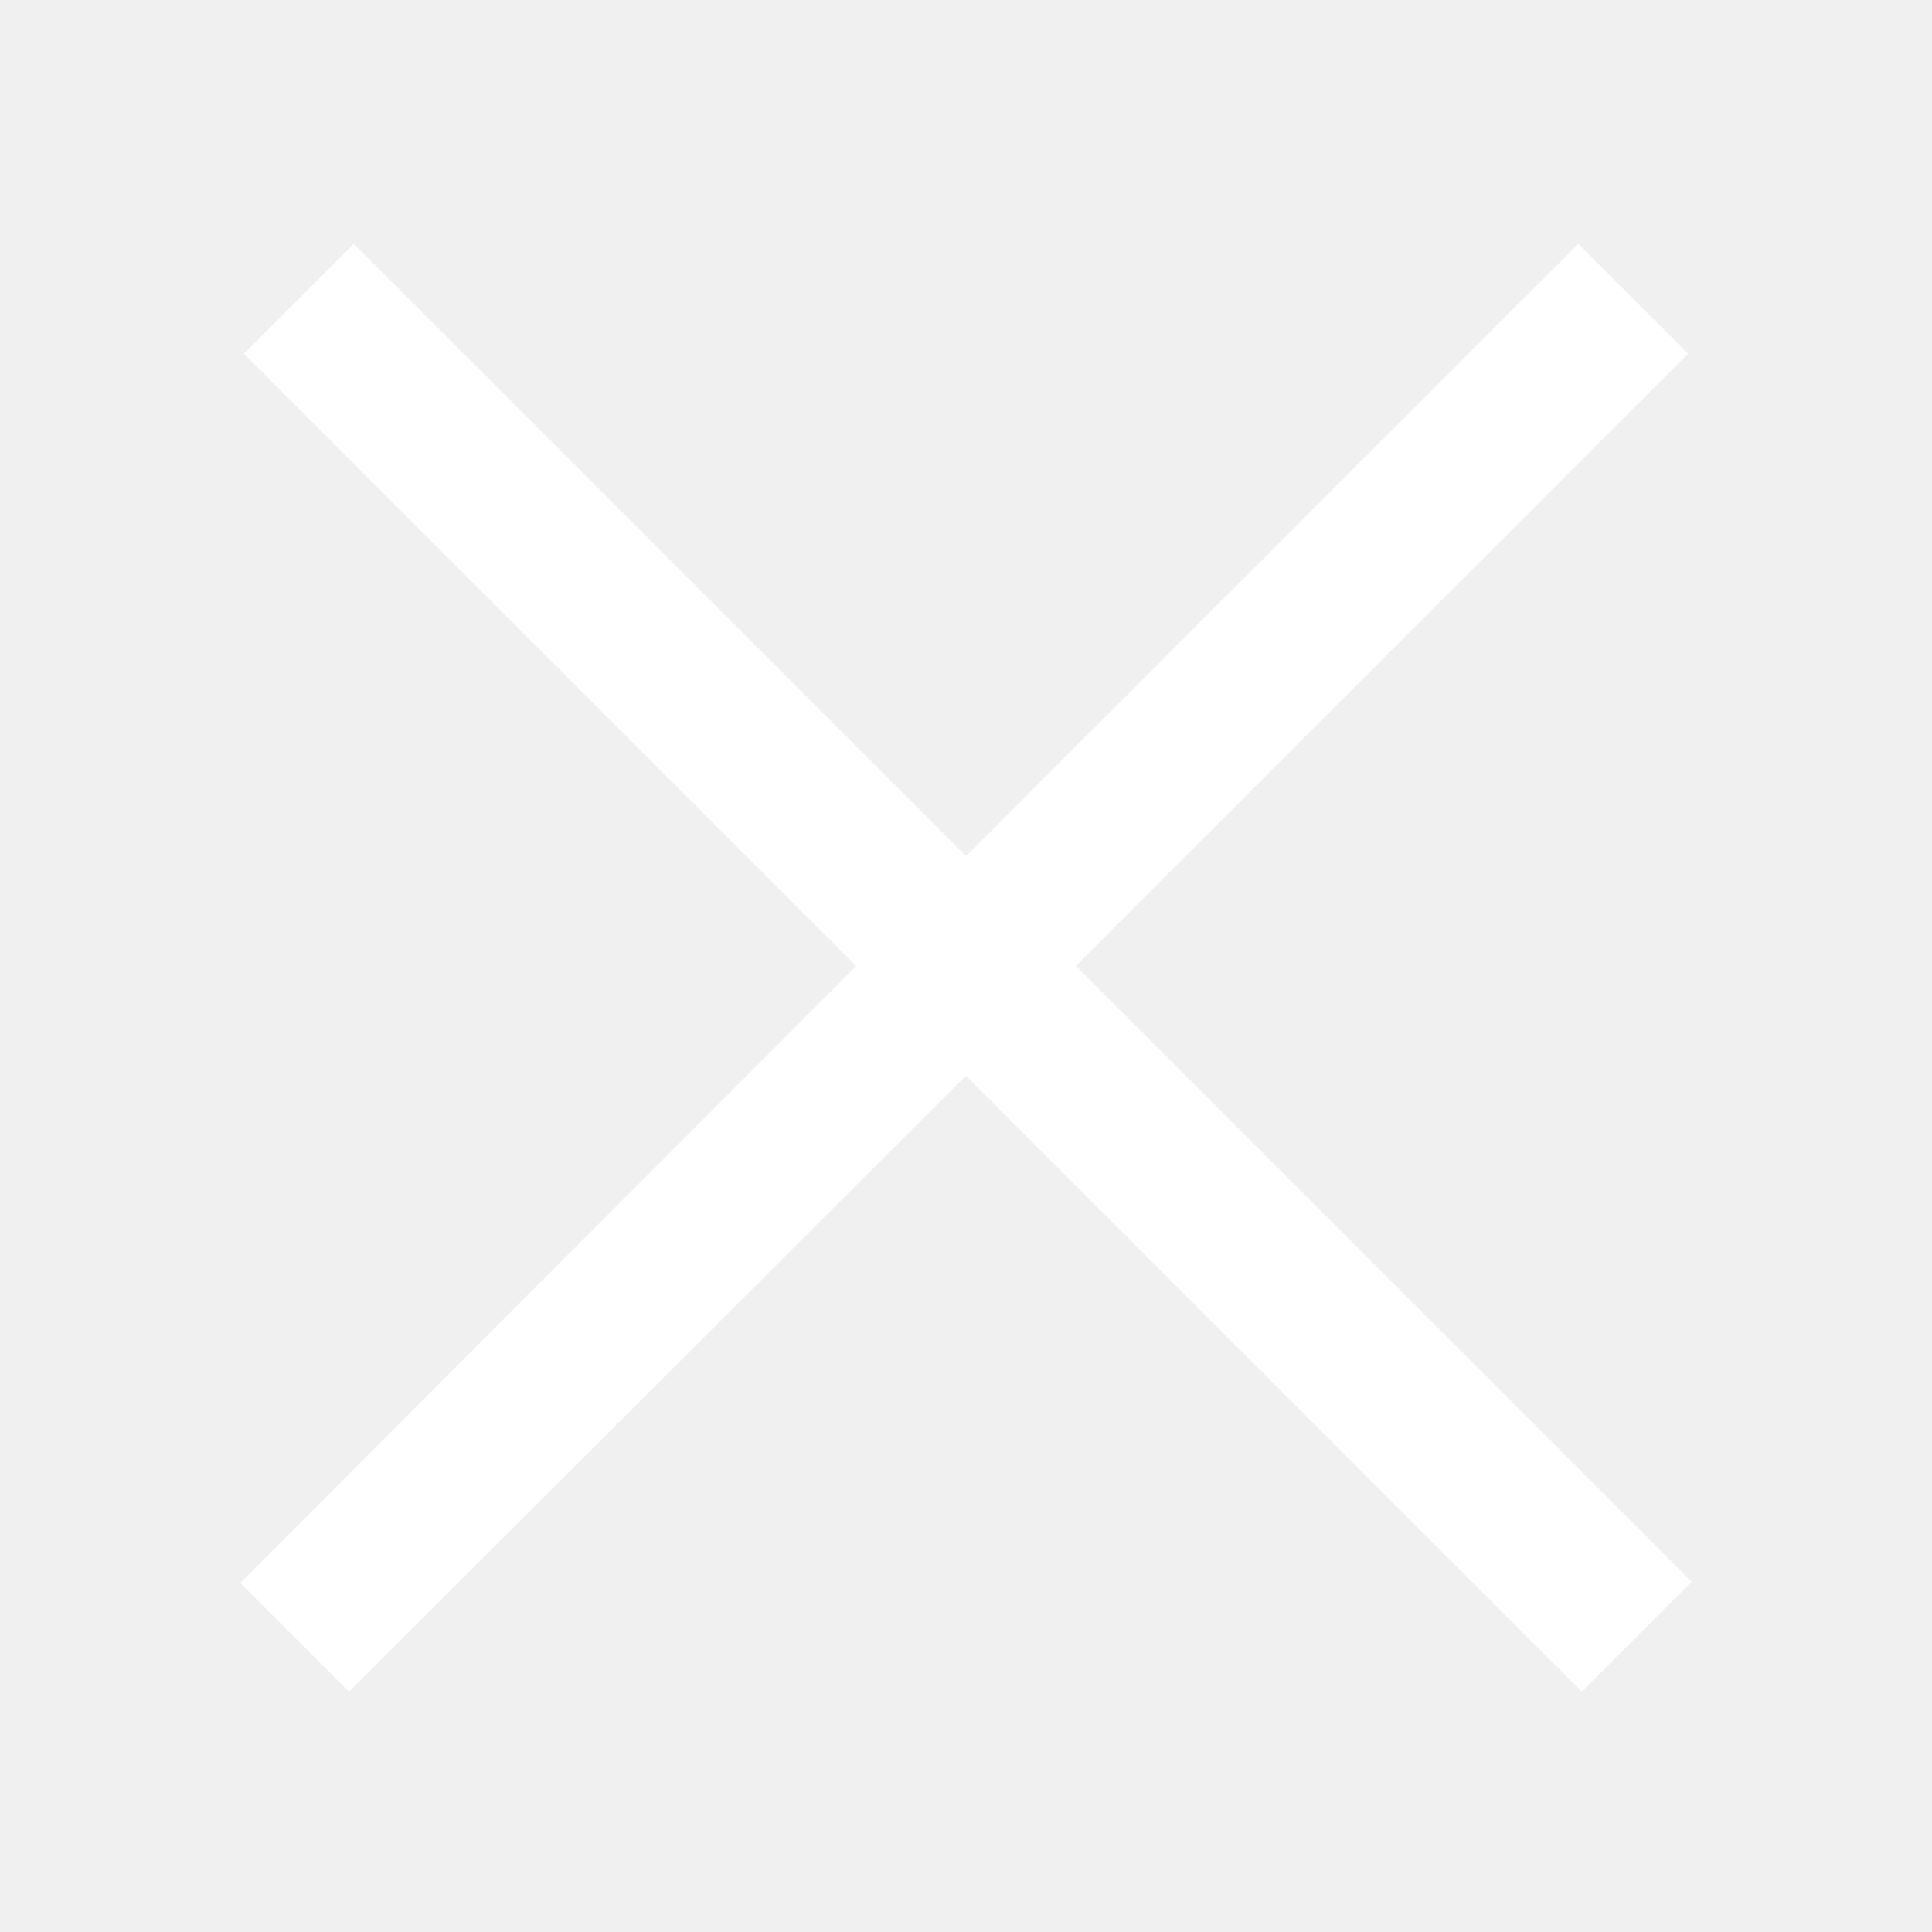
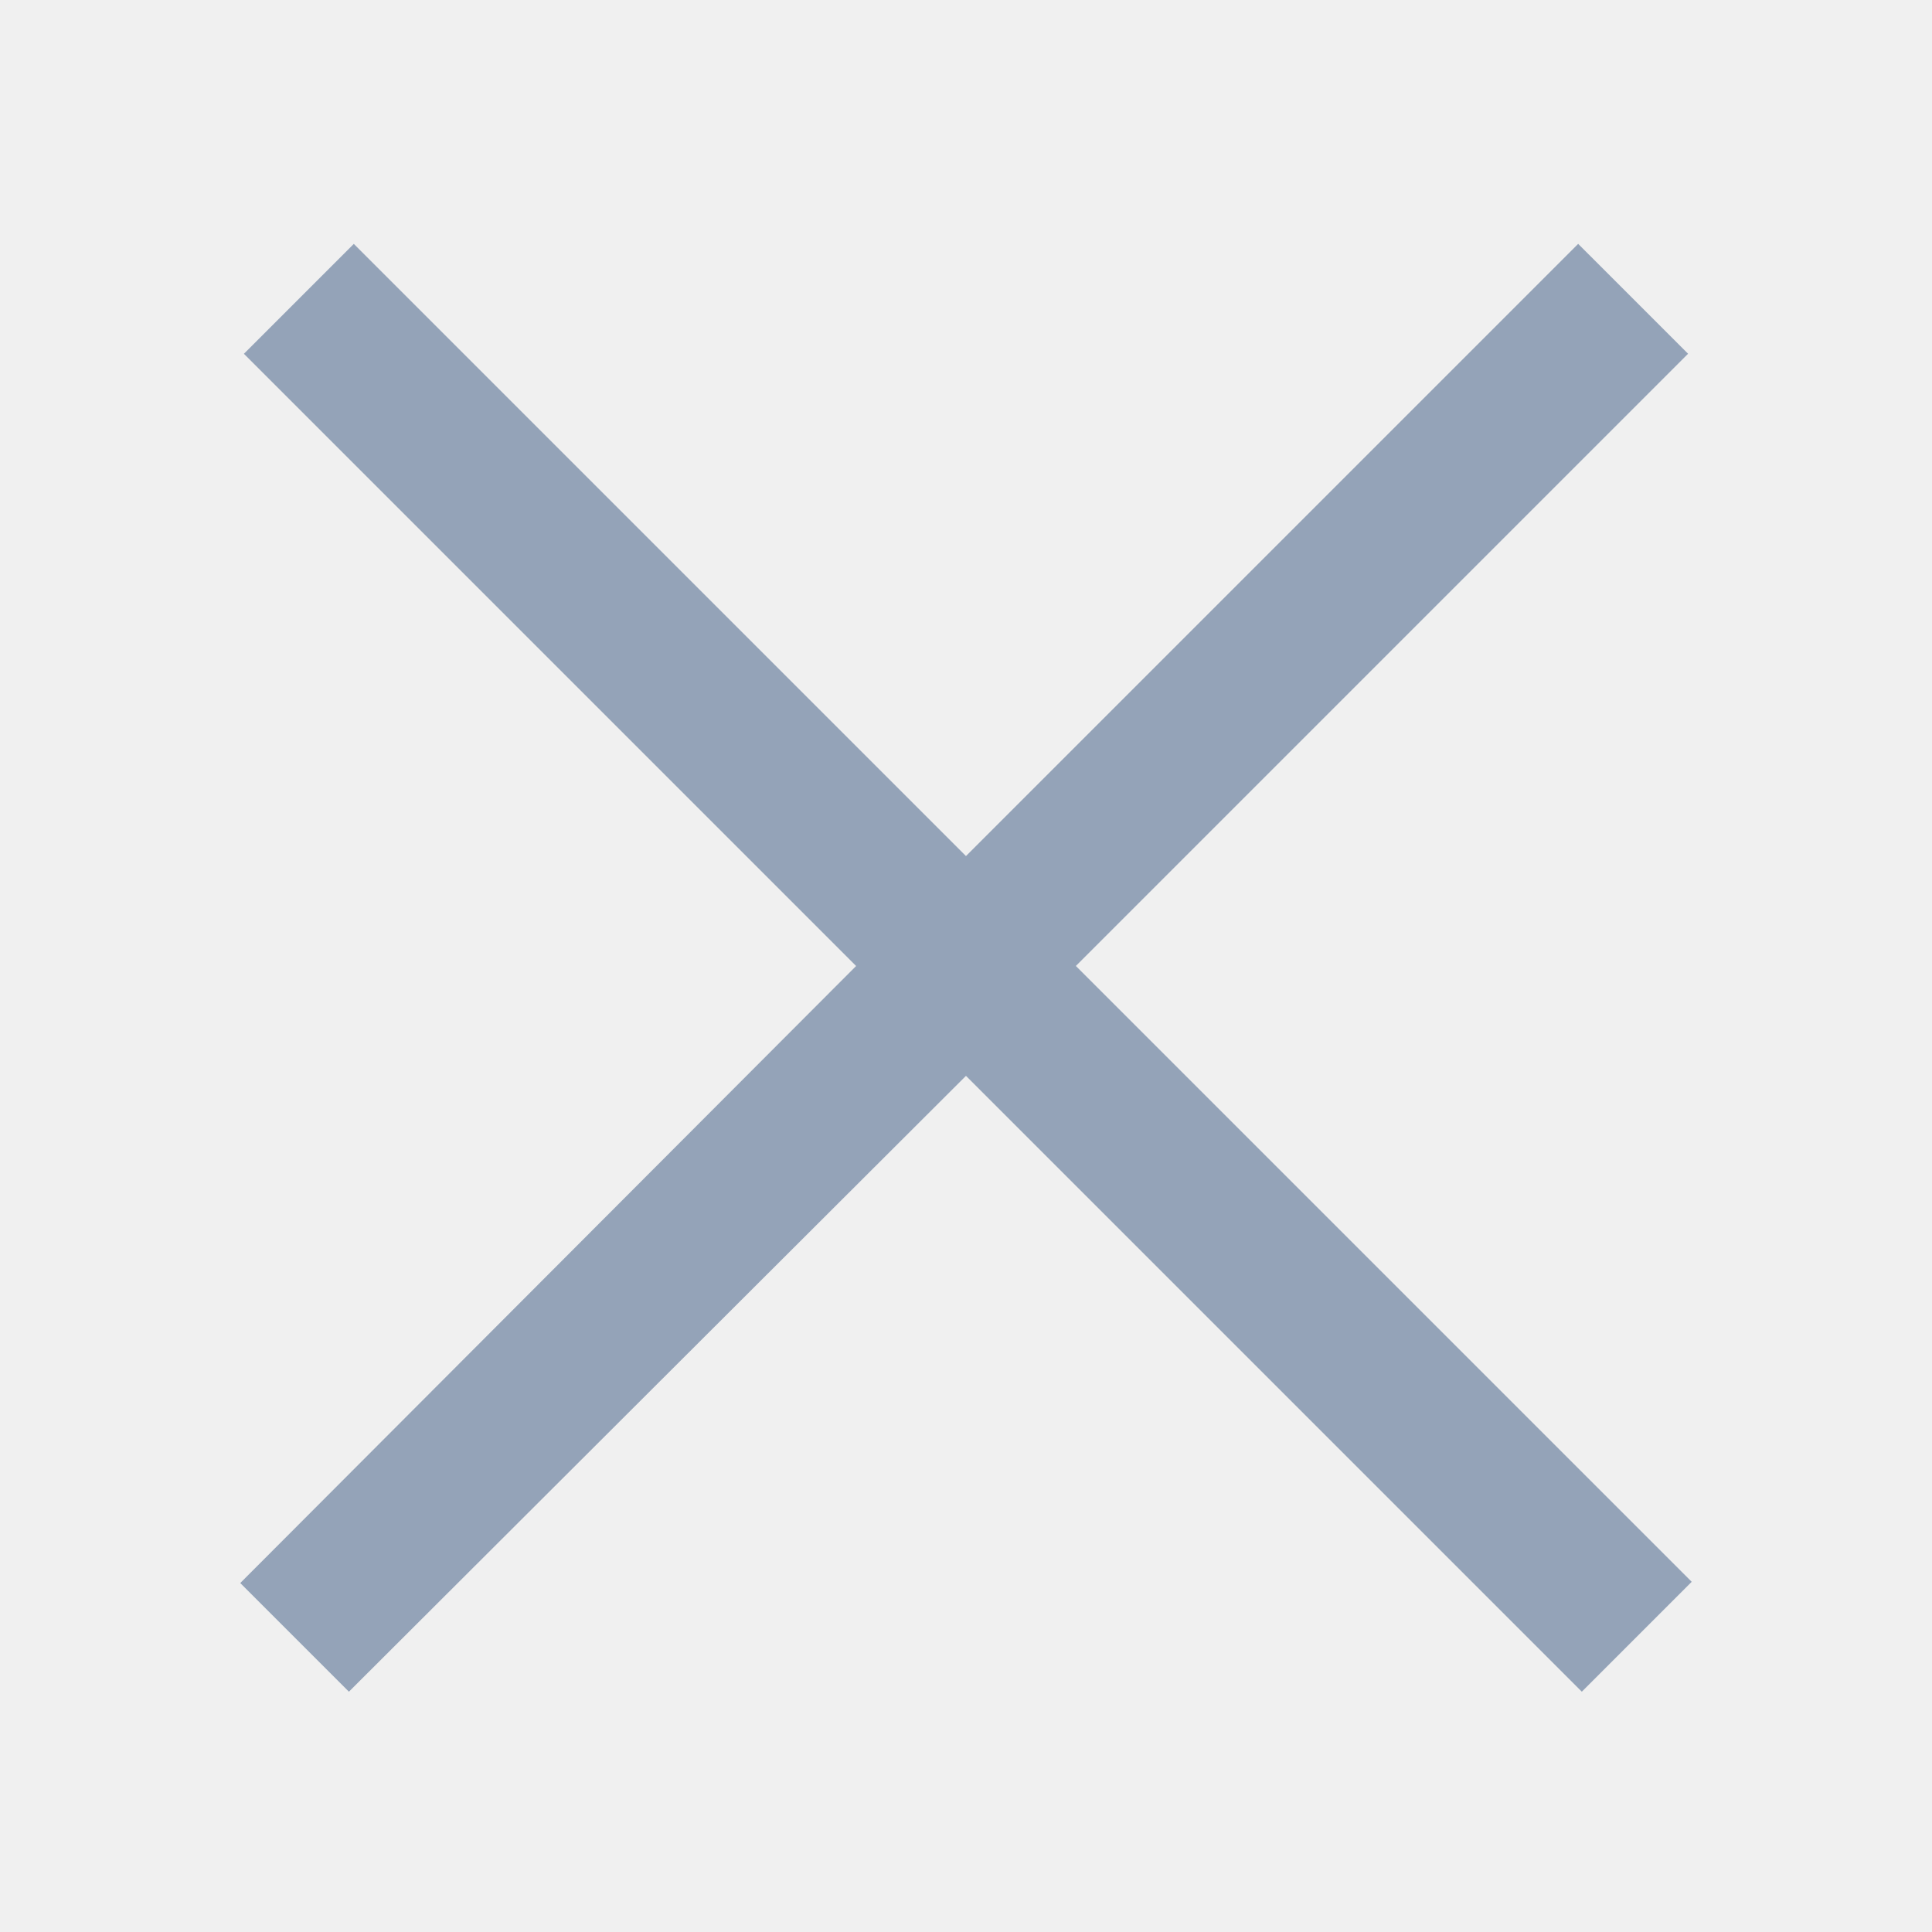
<svg xmlns="http://www.w3.org/2000/svg" width="36px" height="36px" viewBox="0,0,256,256">
-   <path fill="#fff" transform="scale(5.12,5.12)" d="M9.156,6.312l-2.844,2.844l15.844,15.844l-15.938,15.969l2.812,2.812l15.969,-15.938l15.938,15.938l2.844,-2.844l-15.938,-15.938l15.844,-15.844l-2.844,-2.844l-15.844,15.844z" />
+   <path fill="#94a3b8" transform="scale(5.12,5.12)" d="M9.156,6.312l-2.844,2.844l15.844,15.844l-15.938,15.969l2.812,2.812l15.969,-15.938l15.938,15.938l2.844,-2.844l-15.938,-15.938l15.844,-15.844l-2.844,-2.844l-15.844,15.844z" />
</svg>
